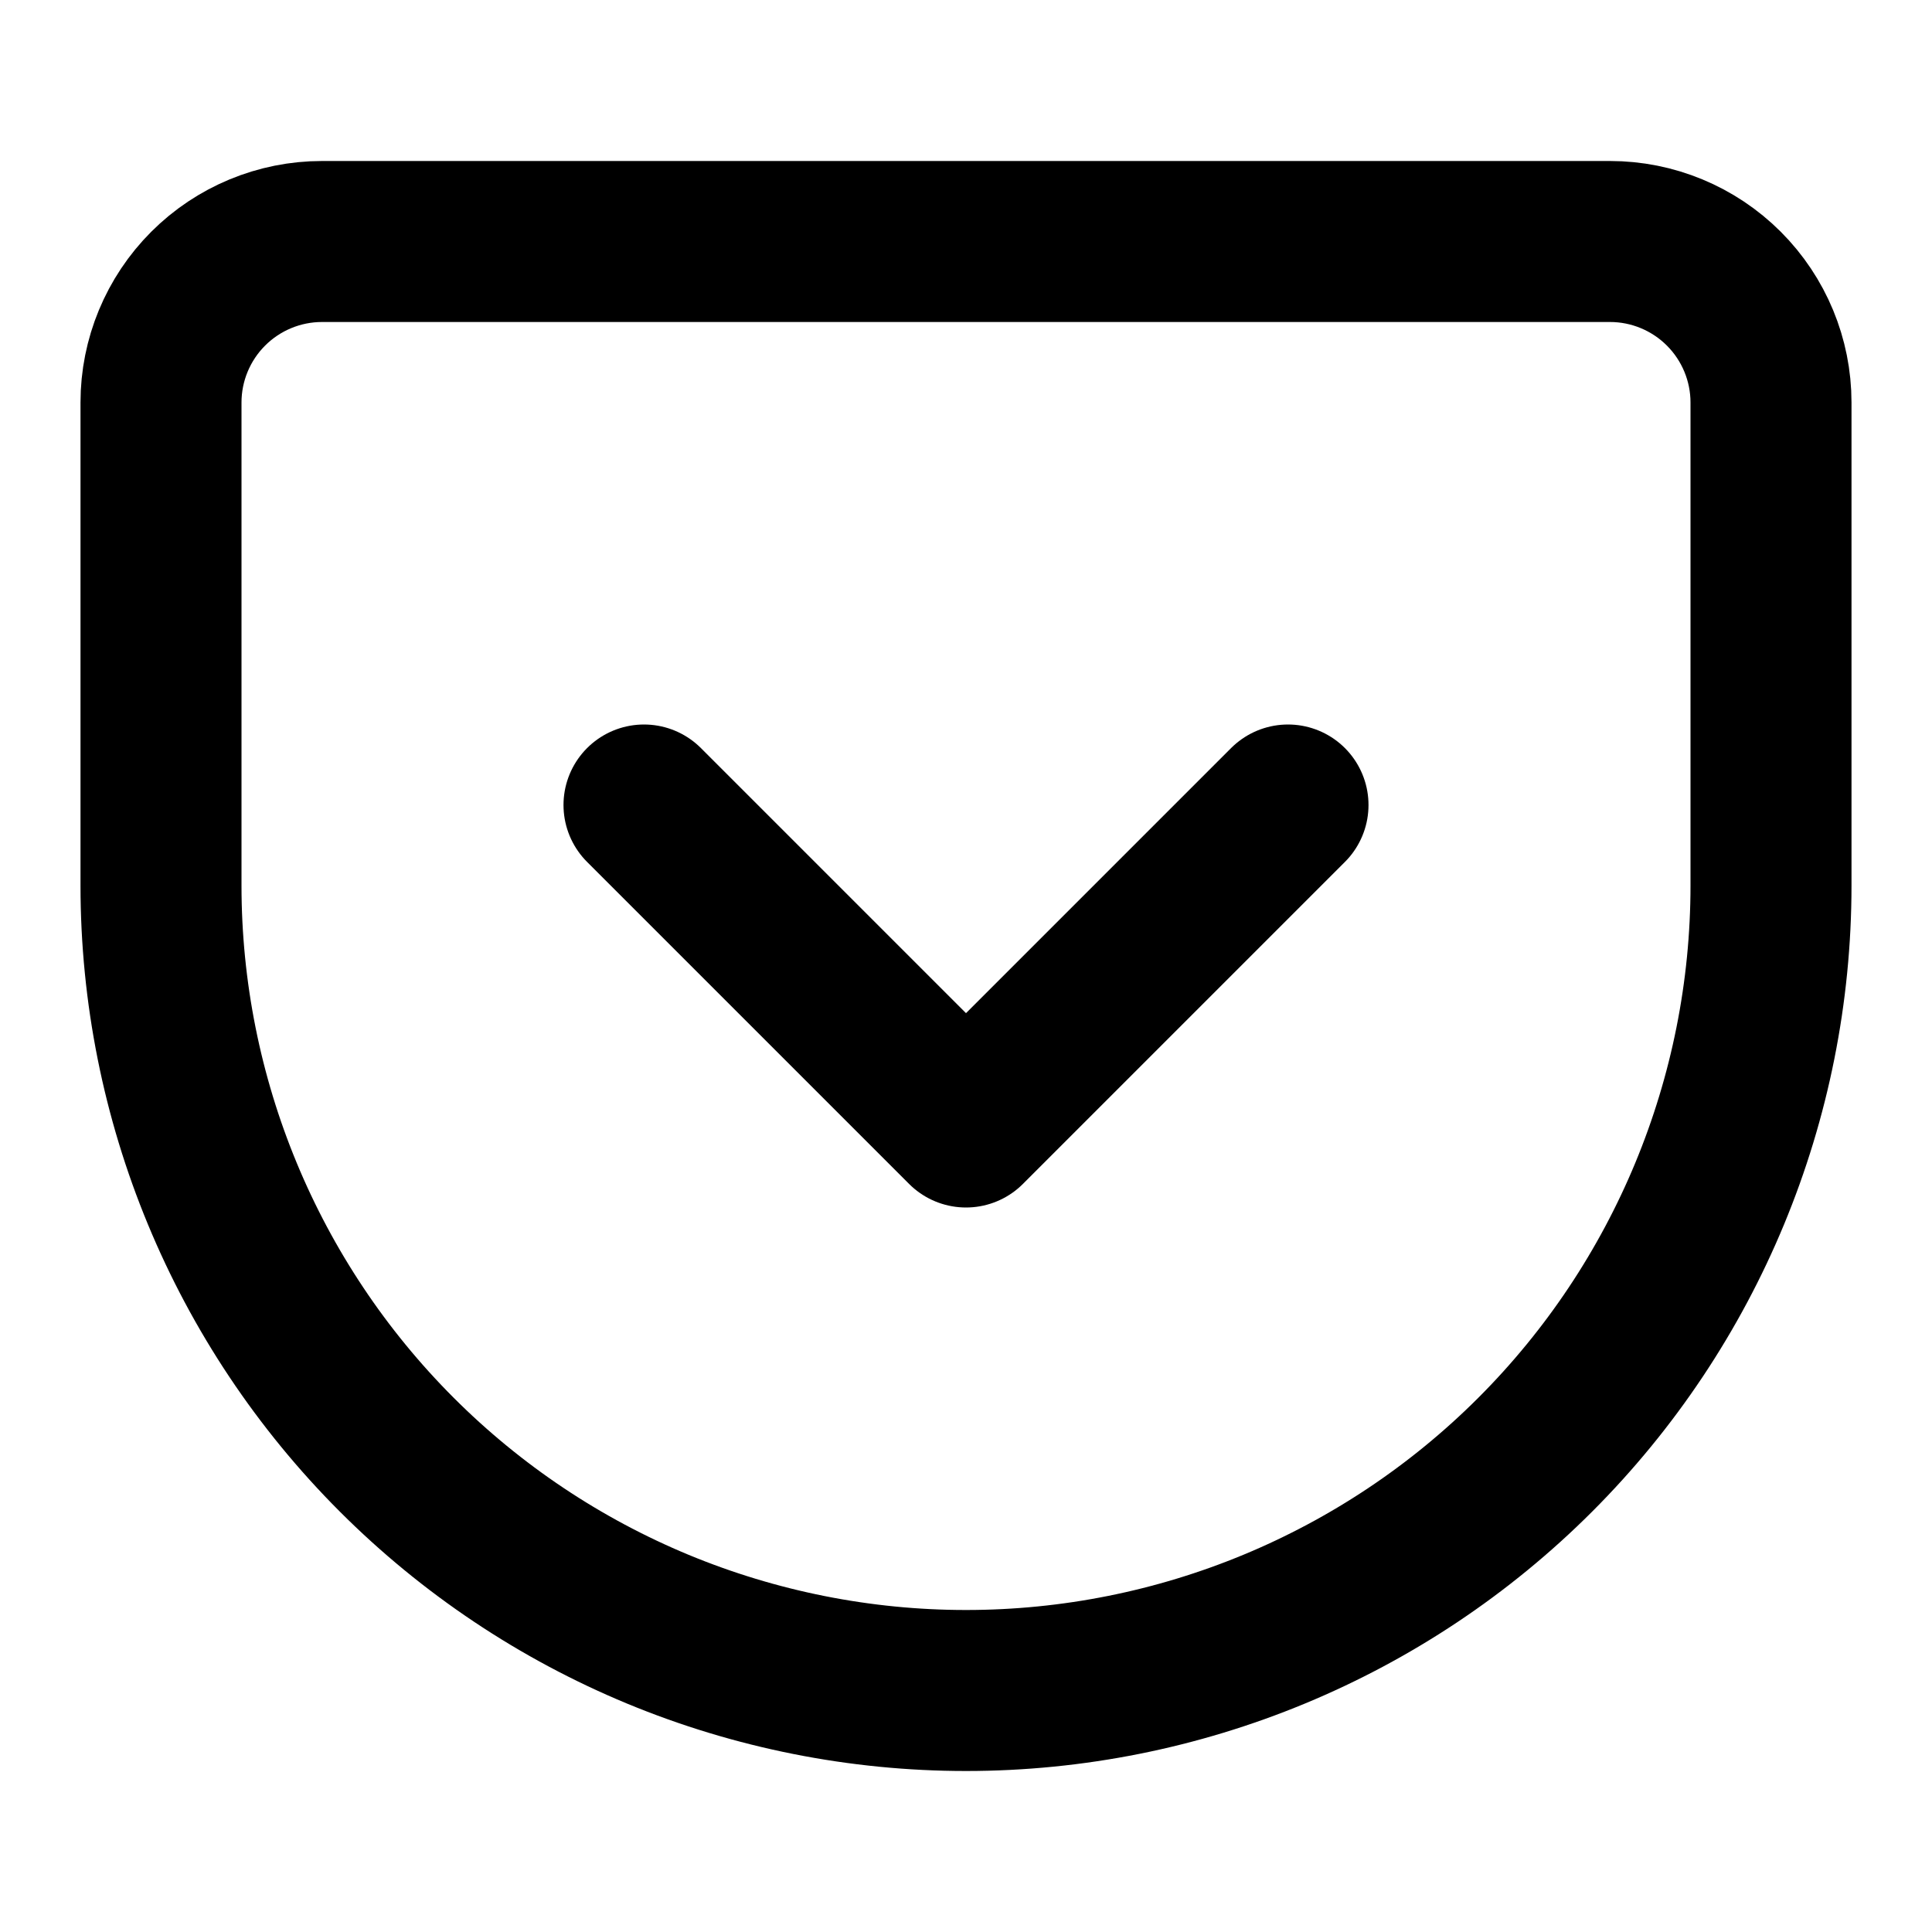
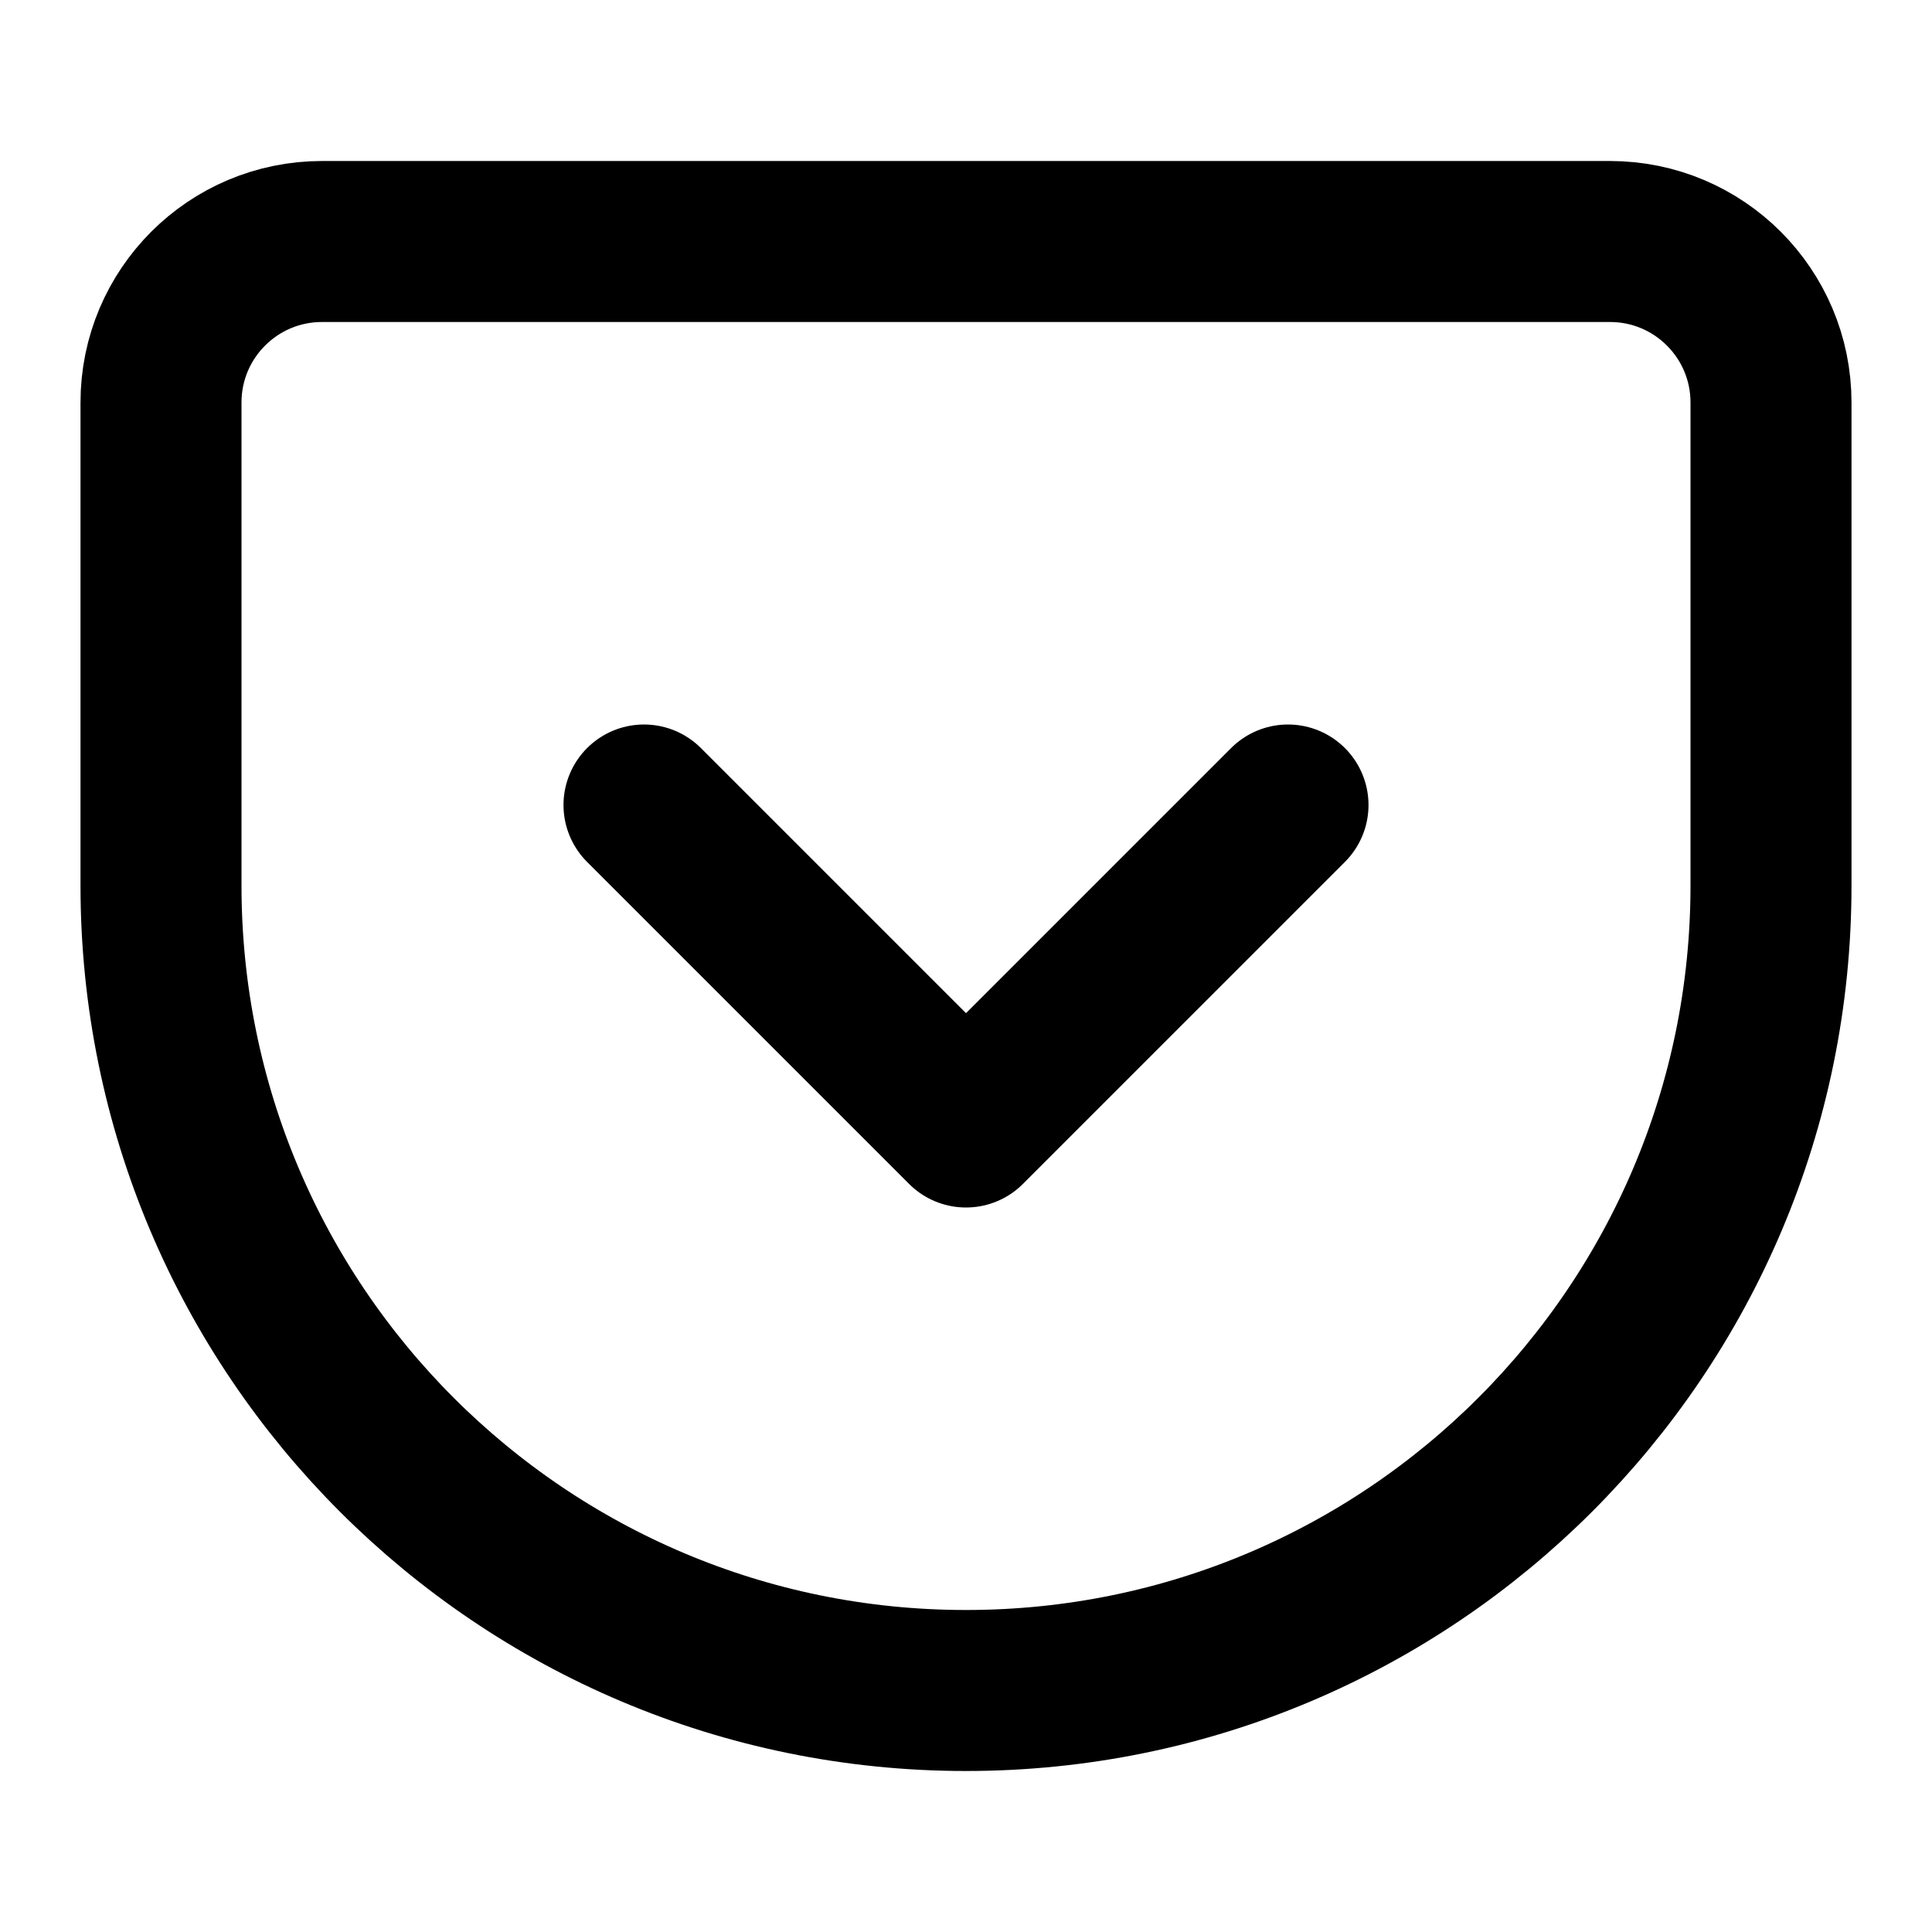
- <svg xmlns="http://www.w3.org/2000/svg" width="24" height="24" viewBox="0 0 24 24" fill="none">
-   <path d="M4 3H20C20.53 3 21.039 3.211 21.414 3.586C21.789 3.961 22 4.47 22 5V11C22 13.652 20.946 16.196 19.071 18.071C17.196 19.946 14.652 21 12 21C10.687 21 9.386 20.741 8.173 20.239C6.96 19.736 5.858 19 4.929 18.071C3.054 16.196 2 13.652 2 11V5C2 4.47 2.211 3.961 2.586 3.586C2.961 3.211 3.47 3 4 3V3Z" stroke="currentColor" stroke-width="2" stroke-linecap="round" stroke-linejoin="round" />
-   <path d="M8 10L12 14L16 10" stroke="currentColor" stroke-width="2" stroke-linecap="round" stroke-linejoin="round" />
+ <svg xmlns="http://www.w3.org/2000/svg" viewBox="0 0 24 24" fill="none">
+   <path d="M4 3h16a2 2 0 012 2v6a10 10 0 01-20 0V5a2 2 0 012-2v0z" stroke="currentColor" stroke-width="2" stroke-linecap="round" stroke-linejoin="round" />
+   <path d="M8 10l4 4 4-4" stroke="currentColor" stroke-width="2" stroke-linecap="round" stroke-linejoin="round" />
</svg>
